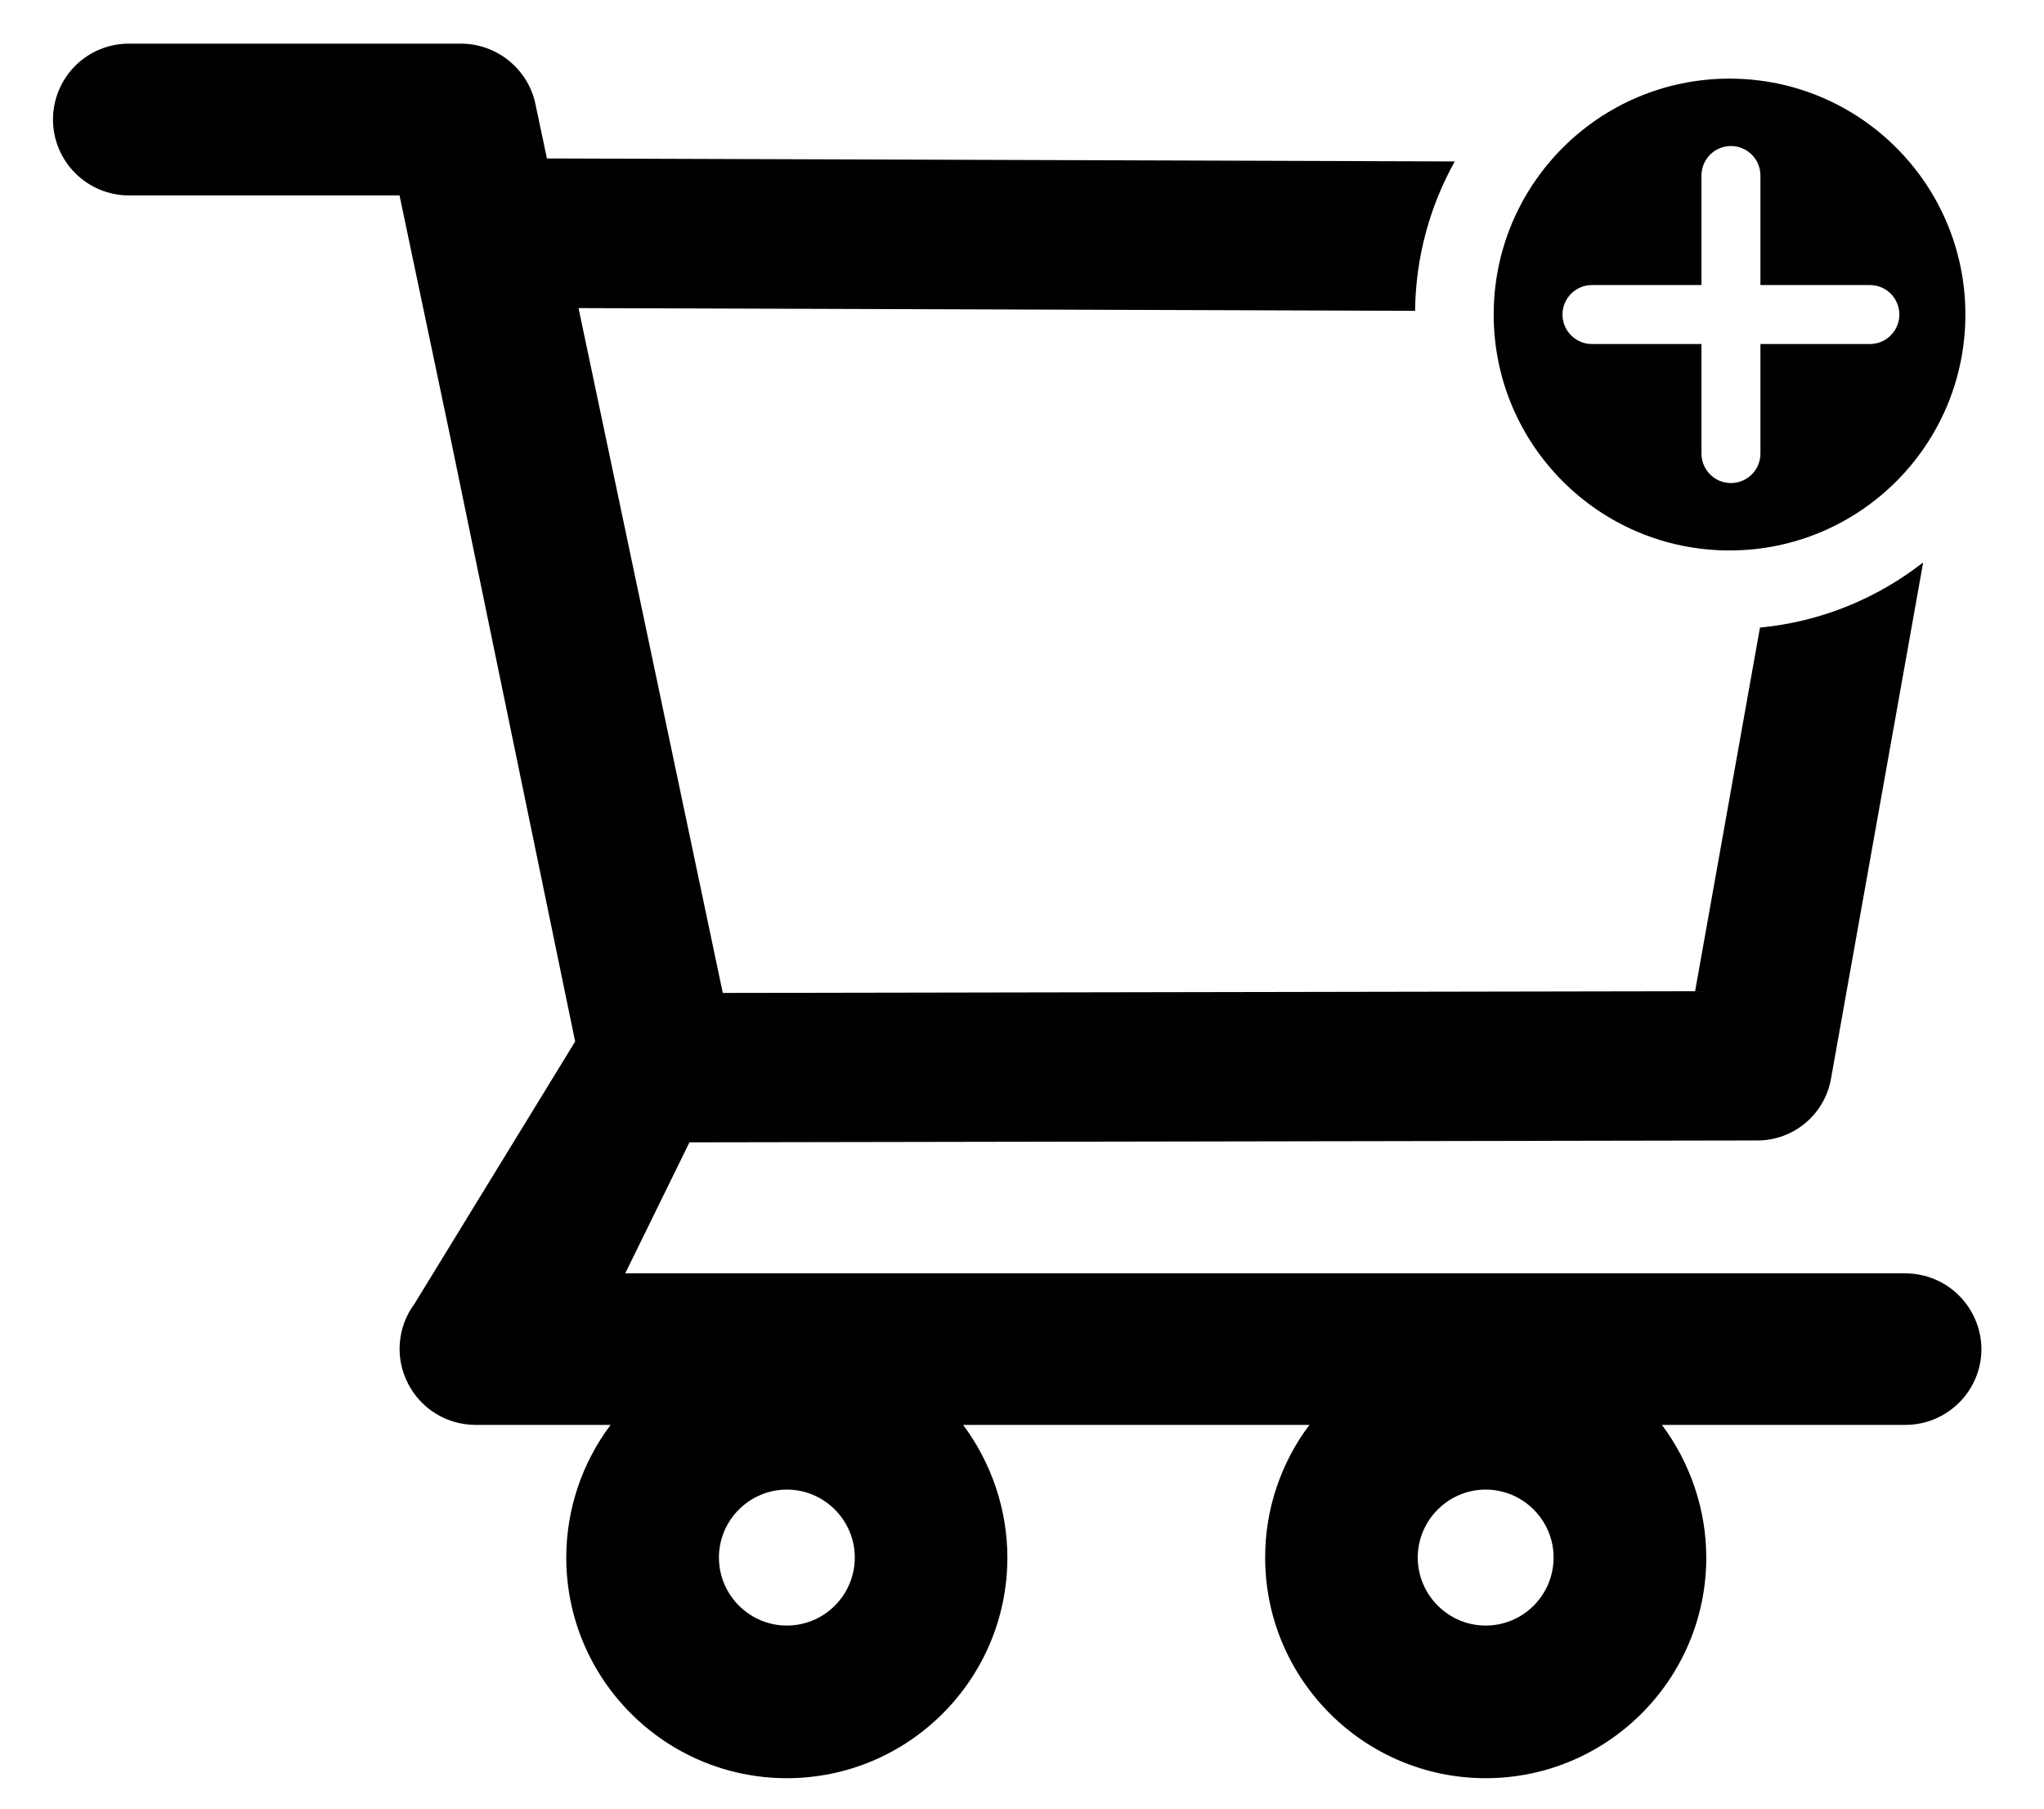
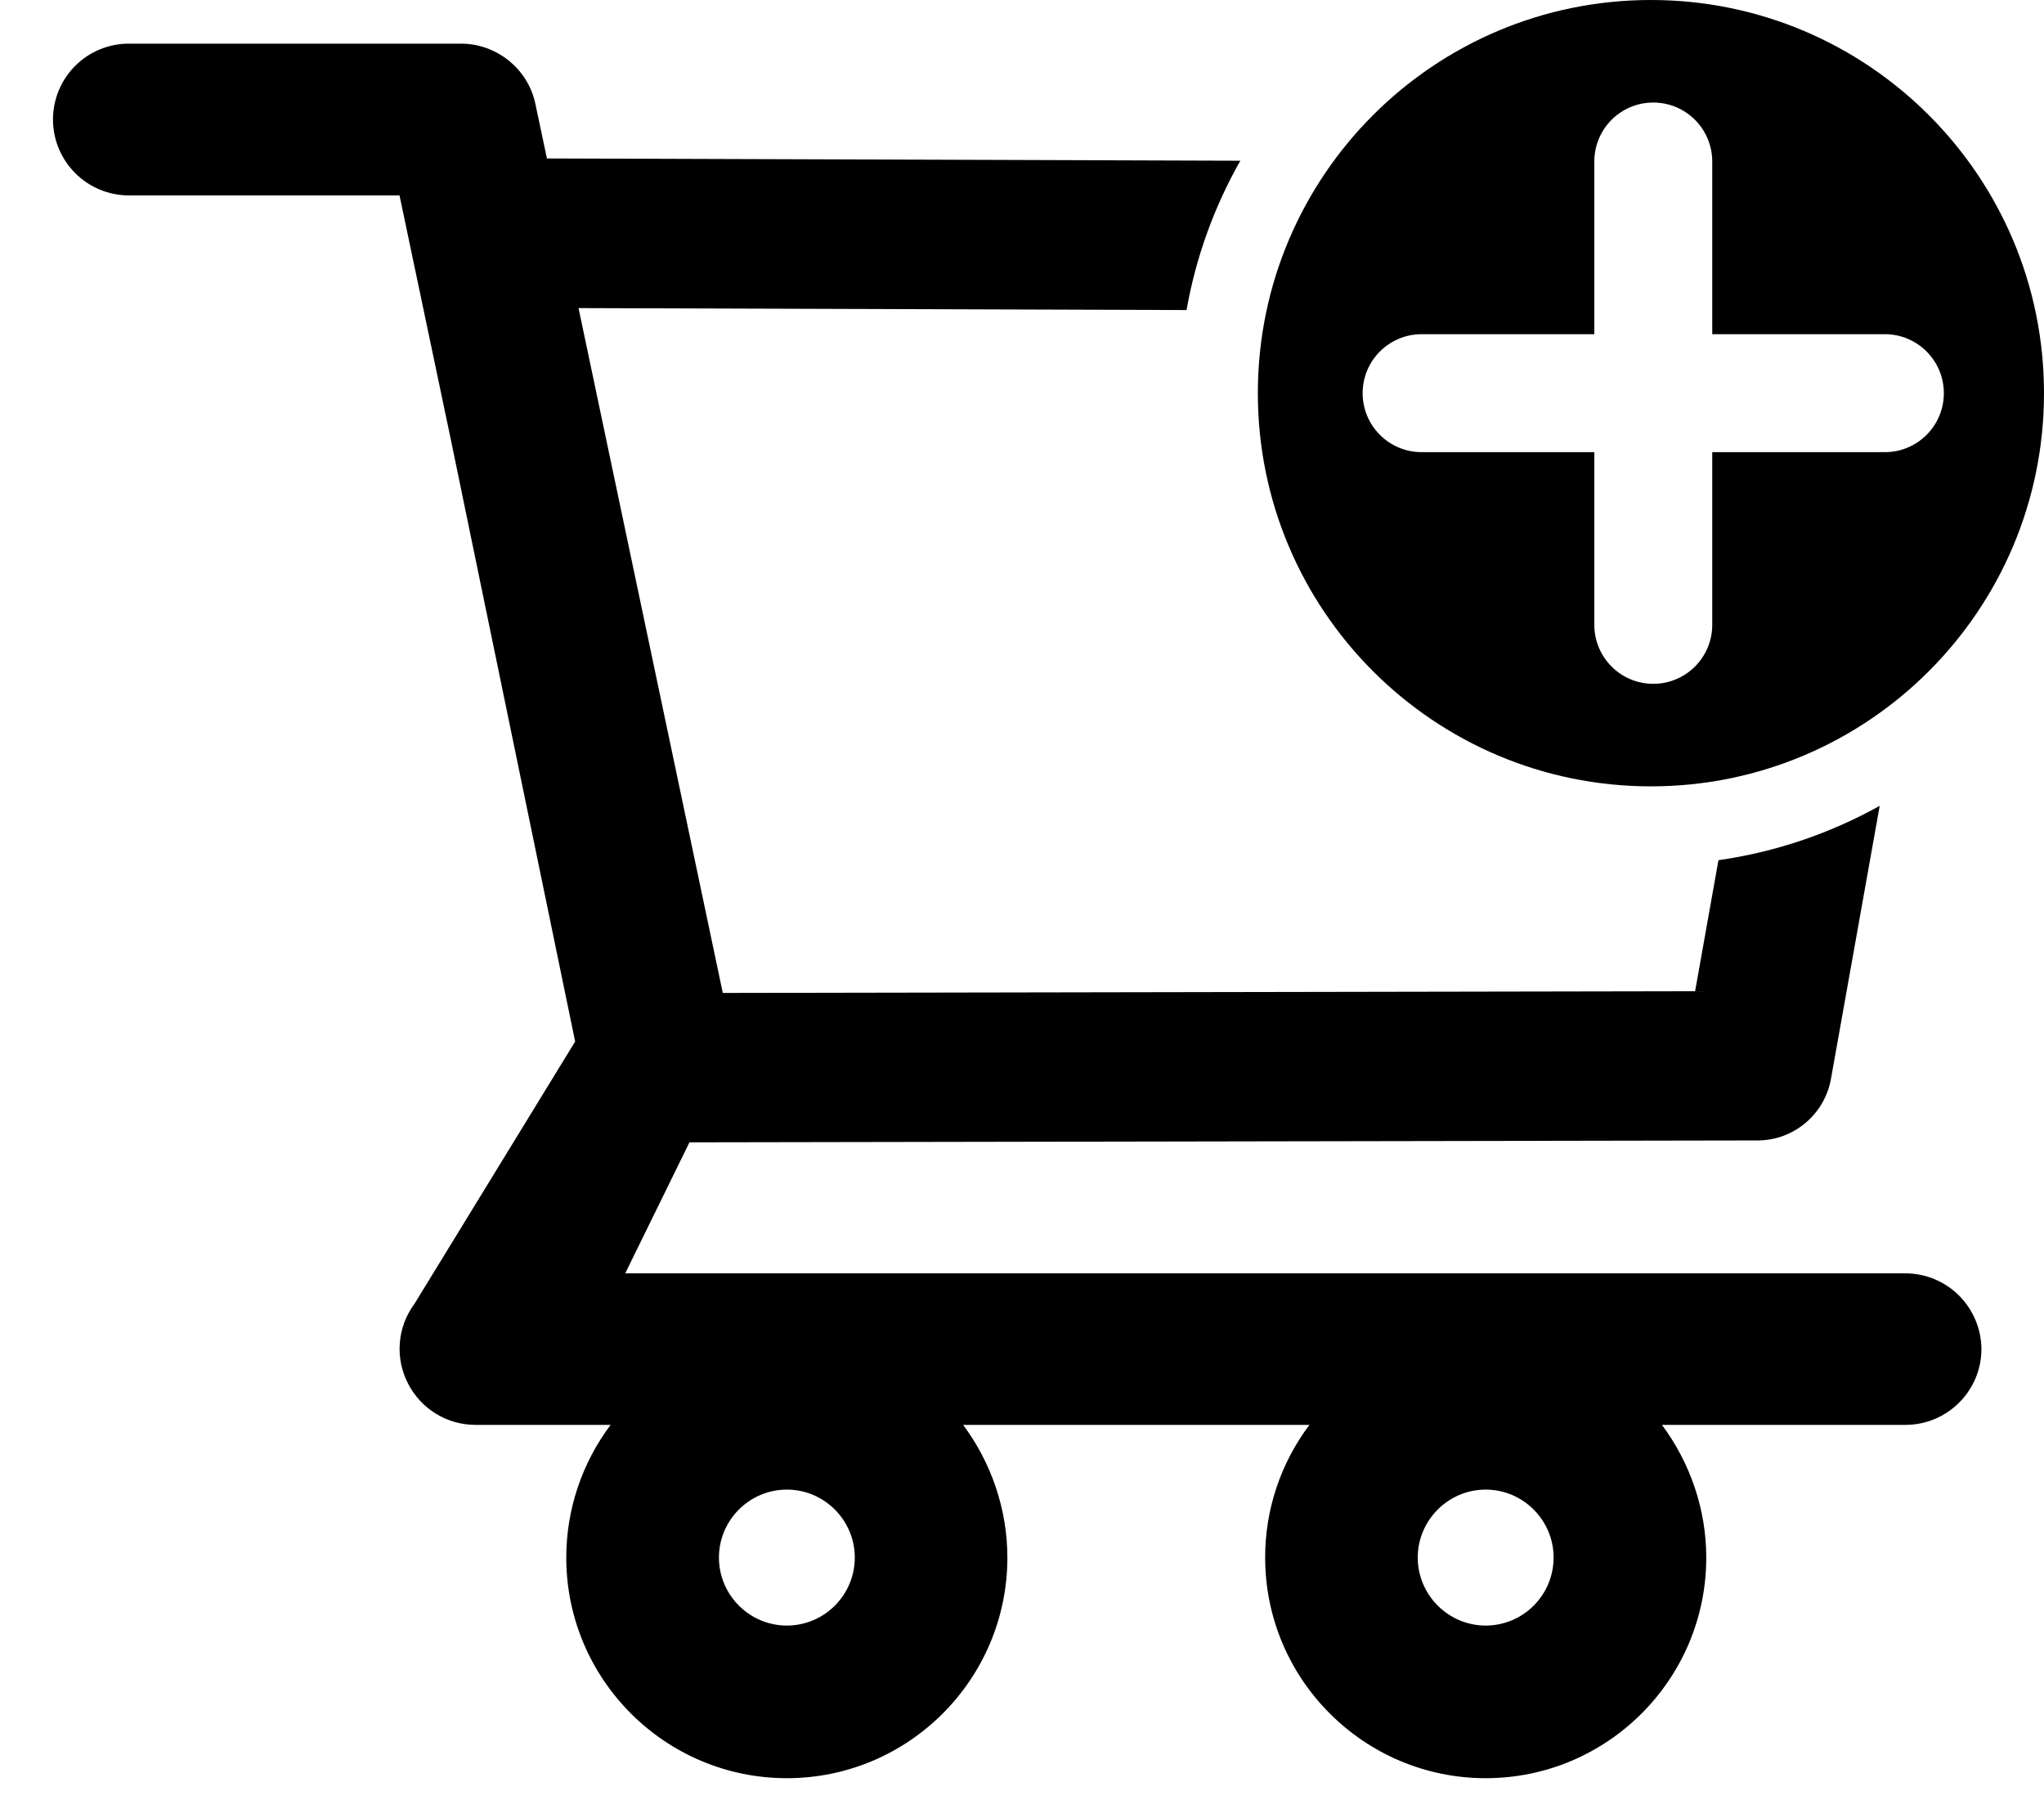
- <svg xmlns="http://www.w3.org/2000/svg" viewBox="0 0 26 23" fill="none">
+ <svg xmlns="http://www.w3.org/2000/svg" viewBox="0 0 26 23">
  <g>
-     <path fill-rule="evenodd" clip-rule="evenodd" d="M18.505 2.053L6.957 2.015L6.81 1.32C6.717 0.877 6.318 0.555 5.864 0.555H1.639C1.383 0.555 1.138 0.656 0.957 0.837C0.776 1.018 0.674 1.264 0.674 1.52C0.674 1.776 0.776 2.021 0.957 2.202C1.138 2.383 1.383 2.485 1.639 2.485H5.082L5.727 5.553L7.316 13.245L5.27 16.584C5.164 16.727 5.1 16.897 5.086 17.075C5.071 17.253 5.107 17.431 5.188 17.59C5.352 17.915 5.683 18.12 6.05 18.12H7.767C7.401 18.607 7.203 19.199 7.203 19.807C7.203 21.355 8.461 22.613 10.009 22.613C11.557 22.613 12.814 21.355 12.814 19.807C12.814 19.198 12.612 18.604 12.251 18.12H16.656C16.29 18.607 16.092 19.199 16.093 19.807C16.093 21.355 17.351 22.613 18.898 22.613C20.446 22.613 21.704 21.355 21.704 19.807C21.704 19.198 21.501 18.604 21.14 18.12H24.238C24.769 18.12 25.204 17.688 25.204 17.155C25.202 16.899 25.099 16.655 24.918 16.474C24.737 16.294 24.491 16.193 24.236 16.193H7.953L8.77 14.527L22.355 14.503C22.814 14.503 23.208 14.175 23.29 13.721L24.463 7.152C23.88 7.608 23.166 7.907 22.387 7.981L21.562 12.605L9.194 12.627L7.359 3.918L18 3.953C18.008 3.264 18.19 2.617 18.505 2.053ZM9.145 19.807C9.145 20.283 9.533 20.672 10.009 20.672C10.238 20.672 10.458 20.581 10.62 20.418C10.782 20.256 10.873 20.037 10.873 19.807C10.873 19.332 10.485 18.943 10.009 18.943C9.533 18.943 9.145 19.332 9.145 19.807ZM18.034 19.807C18.034 20.283 18.423 20.672 18.898 20.672C19.128 20.672 19.347 20.581 19.509 20.418C19.671 20.256 19.762 20.037 19.762 19.807C19.762 19.332 19.374 18.943 18.898 18.943C18.423 18.943 18.034 19.332 18.034 19.807Z" fill="black" />
-     <path fill-rule="evenodd" clip-rule="evenodd" d="M22 7C23.657 7 25 5.657 25 4C25 2.343 23.657 1 22 1C20.343 1 19 2.343 19 4C19 5.657 20.343 7 22 7ZM20.25 3.625C20.043 3.625 19.875 3.793 19.875 4C19.875 4.207 20.043 4.375 20.25 4.375H21.643V5.768C21.643 5.975 21.811 6.143 22.018 6.143C22.225 6.143 22.393 5.975 22.393 5.768V4.375H23.785C23.993 4.375 24.16 4.207 24.16 4C24.16 3.793 23.993 3.625 23.785 3.625H22.393V2.232C22.393 2.025 22.225 1.857 22.018 1.857C21.811 1.857 21.643 2.025 21.643 2.232V3.625H20.25Z" fill="black" />
+     <path fill-rule="evenodd" clip-rule="evenodd" d="M15.777 2.044L6.957 2.015L6.81 1.32C6.717 0.877 6.318 0.555 5.864 0.555H1.639C1.383 0.555 1.138 0.656 0.957 0.837C0.776 1.018 0.674 1.264 0.674 1.52C0.674 1.776 0.776 2.021 0.957 2.202C1.138 2.383 1.383 2.485 1.639 2.485H5.082L5.727 5.553L7.316 13.245L5.27 16.584C5.164 16.727 5.1 16.897 5.086 17.075C5.071 17.253 5.107 17.431 5.188 17.59C5.352 17.915 5.683 18.12 6.05 18.12H7.767C7.401 18.607 7.203 19.199 7.203 19.807C7.203 21.355 8.461 22.613 10.009 22.613C11.557 22.613 12.814 21.355 12.814 19.807C12.814 19.198 12.612 18.604 12.251 18.12H16.656C16.29 18.607 16.092 19.199 16.093 19.807C16.093 21.355 17.351 22.613 18.898 22.613C20.446 22.613 21.704 21.355 21.704 19.807C21.704 19.198 21.501 18.604 21.14 18.12H24.238C24.769 18.12 25.204 17.688 25.204 17.155C25.202 16.899 25.099 16.655 24.918 16.474C24.737 16.294 24.491 16.193 24.236 16.193H7.953L8.77 14.527L22.355 14.503C22.814 14.503 23.208 14.175 23.29 13.721L23.91 10.248C23.286 10.595 22.594 10.834 21.859 10.939L21.562 12.605L9.194 12.627L7.359 3.918L15.093 3.943C15.213 3.264 15.448 2.624 15.777 2.044ZM9.145 19.807C9.145 20.283 9.533 20.672 10.009 20.672C10.238 20.672 10.458 20.581 10.62 20.418C10.782 20.256 10.873 20.037 10.873 19.807C10.873 19.332 10.485 18.943 10.009 18.943C9.533 18.943 9.145 19.332 9.145 19.807ZM18.034 19.807C18.034 20.283 18.423 20.672 18.898 20.672C19.128 20.672 19.347 20.581 19.509 20.418C19.671 20.256 19.762 20.037 19.762 19.807C19.762 19.332 19.374 18.943 18.898 18.943C18.423 18.943 18.034 19.332 18.034 19.807Z" />
+     <path fill-rule="evenodd" clip-rule="evenodd" d="M21 10C23.761 10 26 7.761 26 5C26 2.239 23.761 0 21 0C18.239 0 16 2.239 16 5C16 7.761 18.239 10 21 10ZM18.083 4.25C17.669 4.25 17.333 4.586 17.333 5C17.333 5.414 17.669 5.75 18.083 5.75H20.28V7.946C20.28 8.36 20.615 8.696 21.03 8.696C21.444 8.696 21.78 8.36 21.78 7.946V5.75H23.976C24.39 5.75 24.726 5.414 24.726 5C24.726 4.586 24.39 4.25 23.976 4.25H21.78V2.054C21.78 1.64 21.444 1.304 21.03 1.304C20.615 1.304 20.28 1.64 20.28 2.054V4.25H18.083Z" />
  </g>
</svg>
